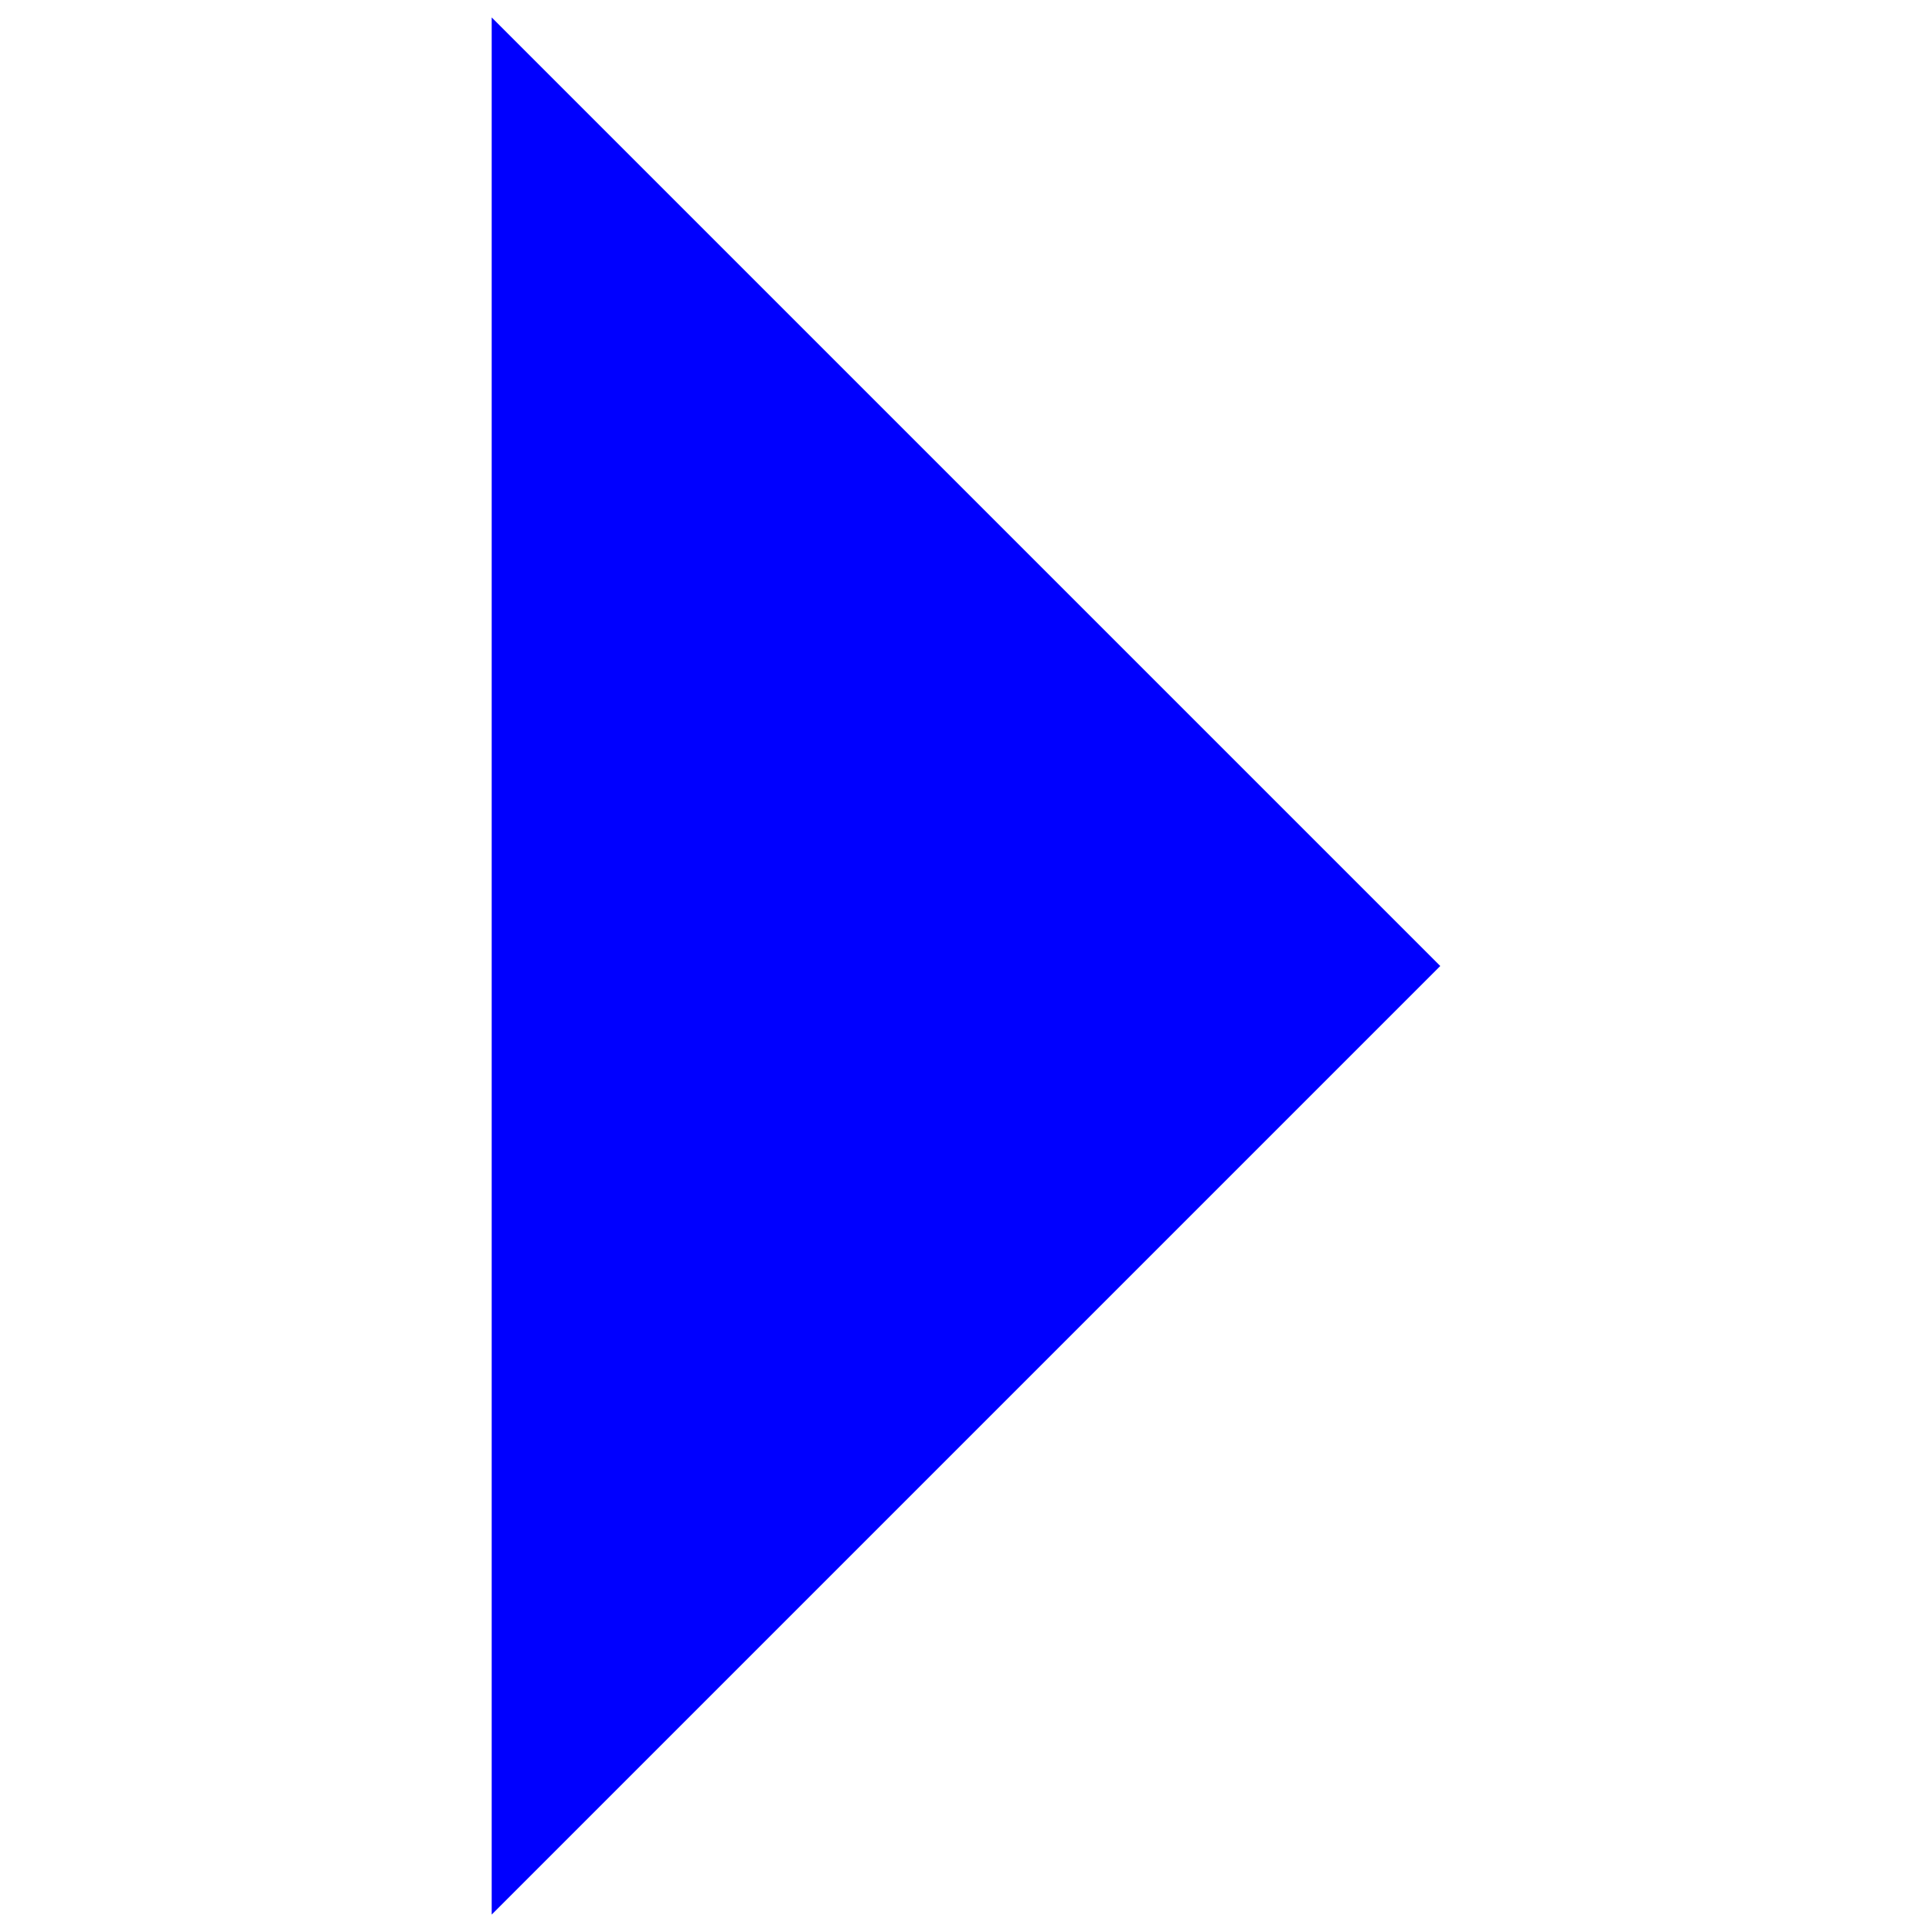
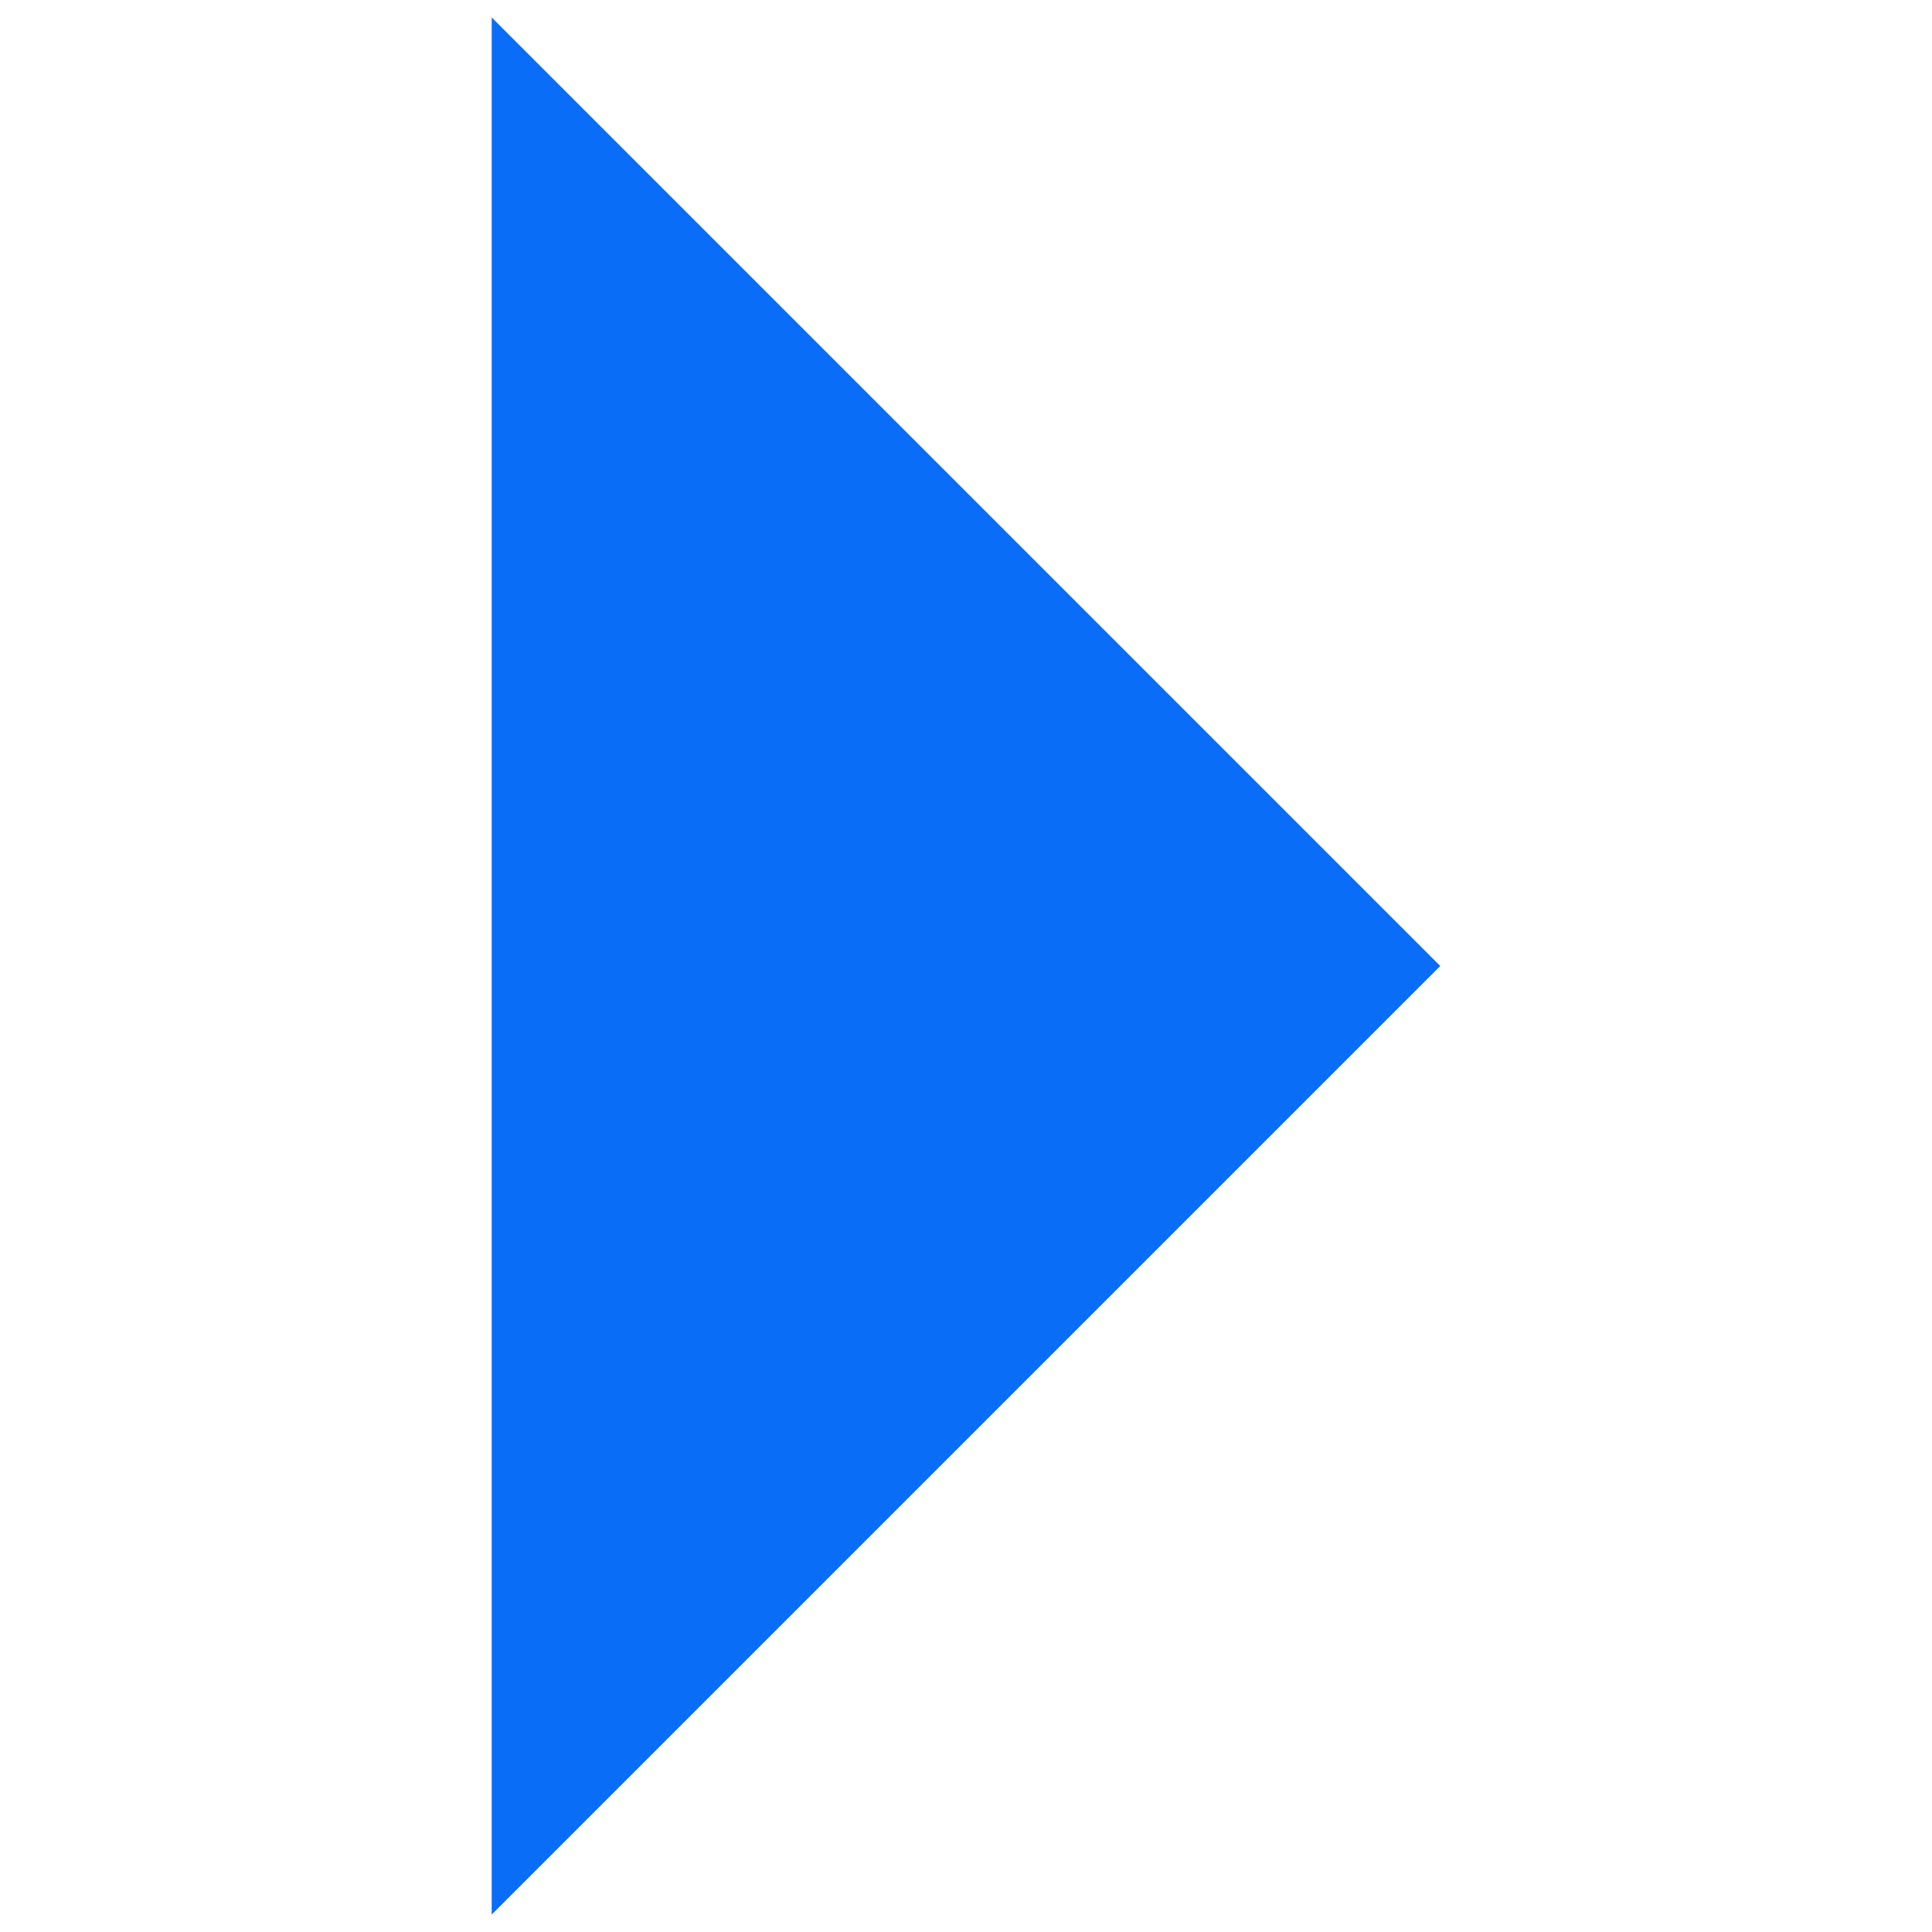
<svg xmlns="http://www.w3.org/2000/svg" width="48" height="48">
  <g>
-     <path stroke="null" fill="blue" transform="rotate(-90 24,24) " id="svg_1" d="m0.433,12.216l23.567,23.567l23.567,-23.567l-47.134,0z" />
+     <path stroke="null" fill="#0a6df7" transform="rotate(-90 24,24) " id="svg_1" d="m0.433,12.216l23.567,23.567l23.567,-23.567l-47.134,0z" />
  </g>
</svg>
